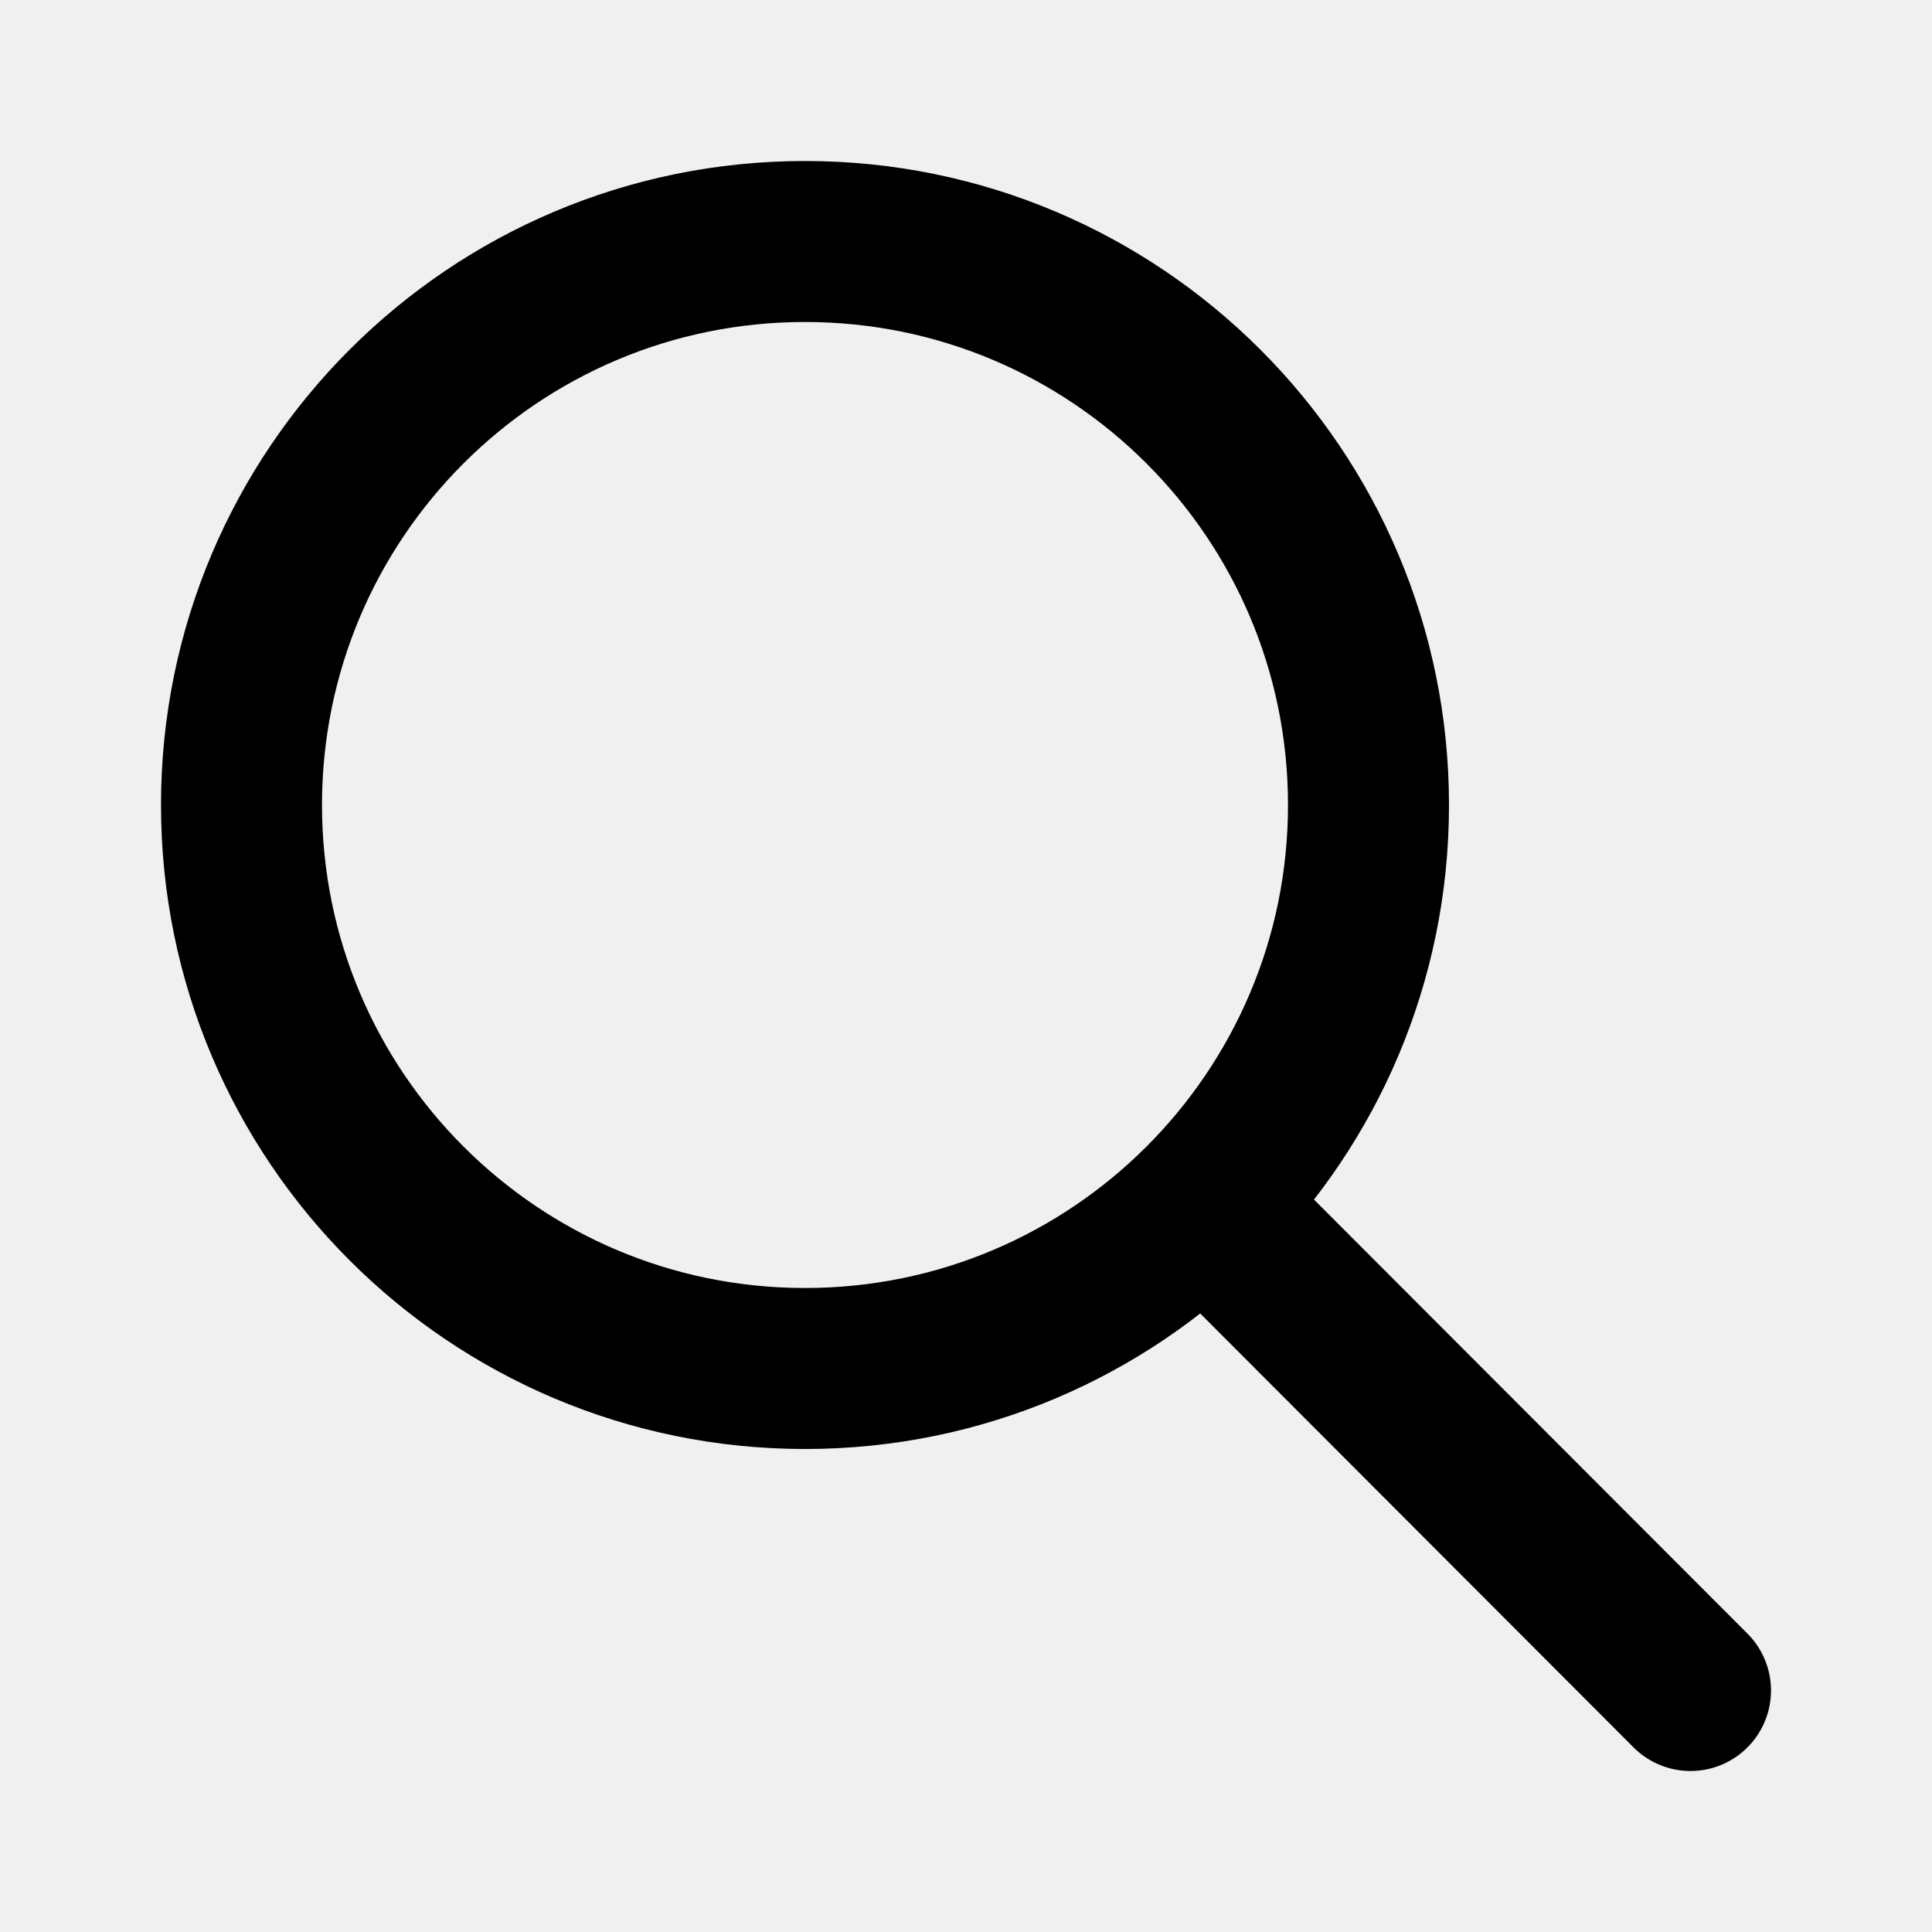
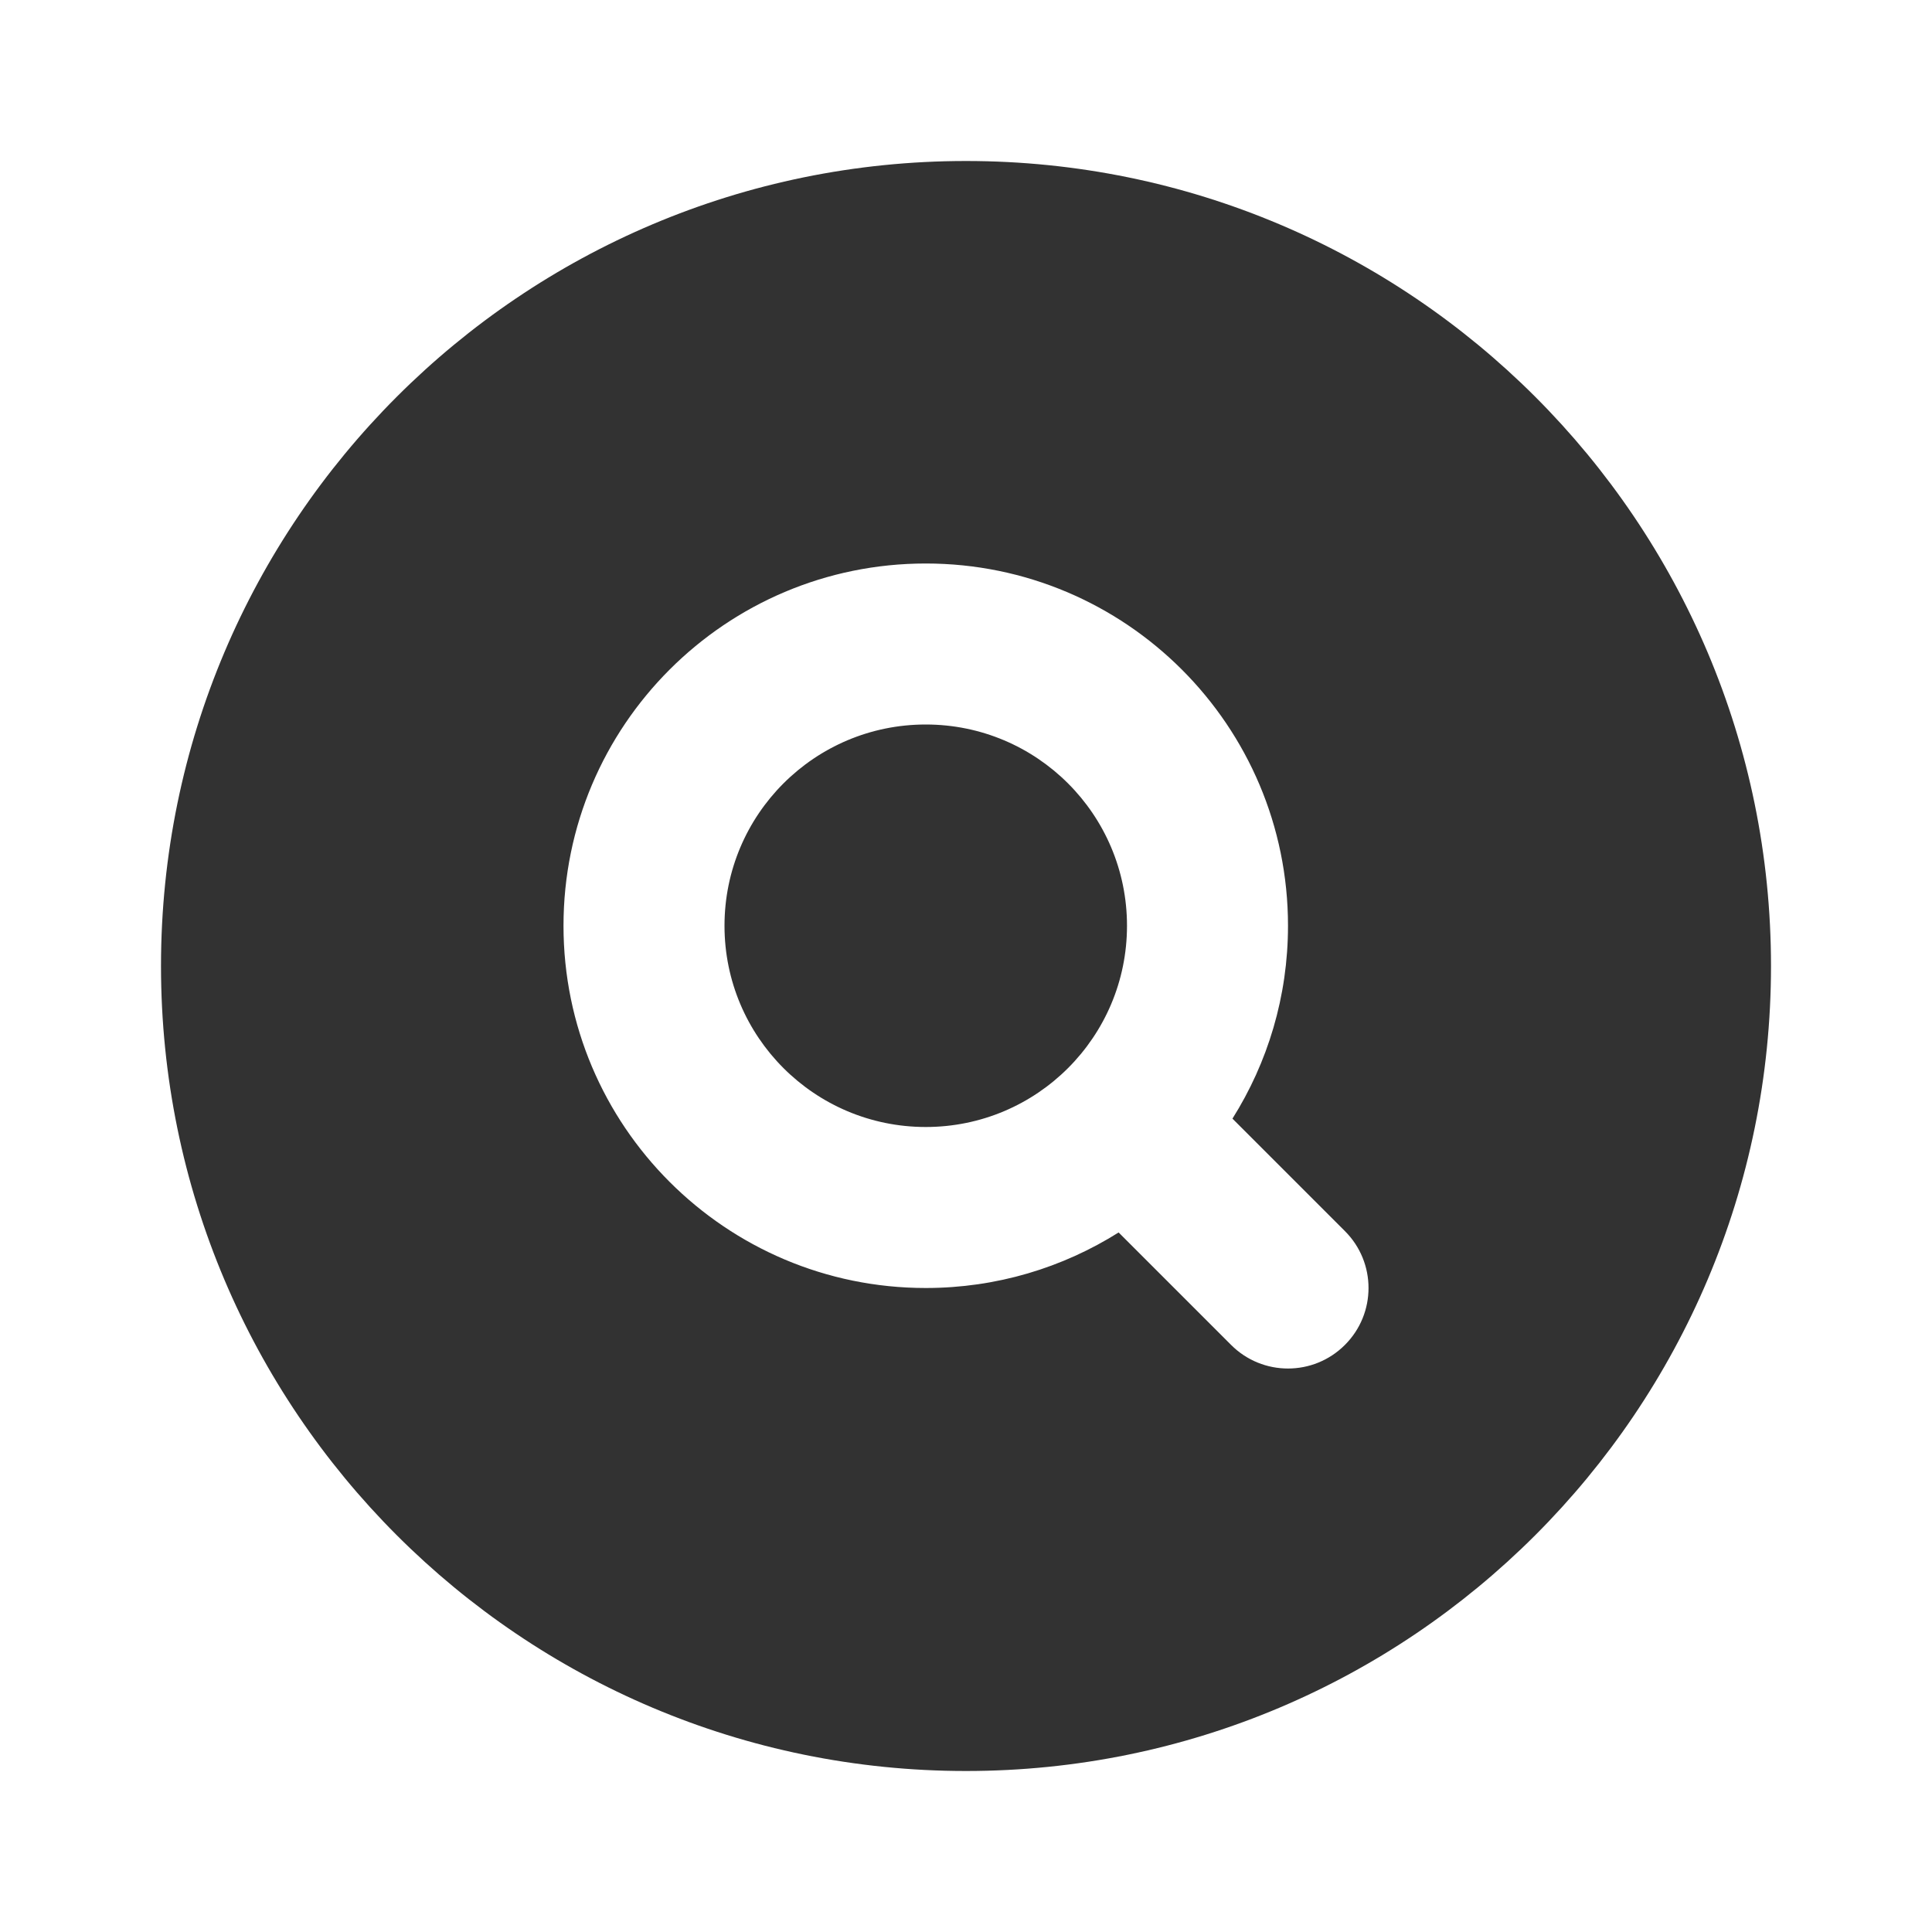
<svg xmlns="http://www.w3.org/2000/svg" width="800px" height="800px" viewBox="0 0 24 24" fill="none">
-   <path d="M14.954 14.946L21 21M17 10C17 13.866 13.866 17 10 17C6.134 17 3 13.866 3 10C3 6.134 6.134 3 10 3C13.866 3 17 6.134 17 10Z" stroke="#000000" stroke-width="2" stroke-linecap="round" stroke-linejoin="round" />
+   <g id="SVGRepo_bgCarrier" stroke-width="0" />
+   <g id="SVGRepo_tracerCarrier" stroke-linecap="round" stroke-linejoin="round" />
+   <g id="SVGRepo_iconCarrier">
+     <rect width="24" height="24" fill="white" />
+     <path fill-rule="evenodd" clip-rule="evenodd" d="M2 12C2 6.477 6.477 2 12 2C17.523 2 22 6.477 22 12C22 17.523 17.523 22 12 22C6.477 22 2 17.523 2 12ZM9 11.5C9 10.119 10.119 9 11.5 9C12.881 9 14 10.119 14 11.5C14 12.881 12.881 14 11.5 14C10.119 14 9 12.881 9 11.5ZM11.5 7C9.015 7 7 9.015 7 11.5C7 13.985 9.015 16 11.5 16C12.38 16 13.202 15.747 13.896 15.31L15.293 16.707C15.683 17.098 16.317 17.098 16.707 16.707C17.098 16.317 17.098 15.683 16.707 15.293L15.31 13.896C15.747 13.202 16 12.38 16 11.5C16 9.015 13.985 7 11.5 7Z" fill="#323232" />
+   </g>
</svg>
